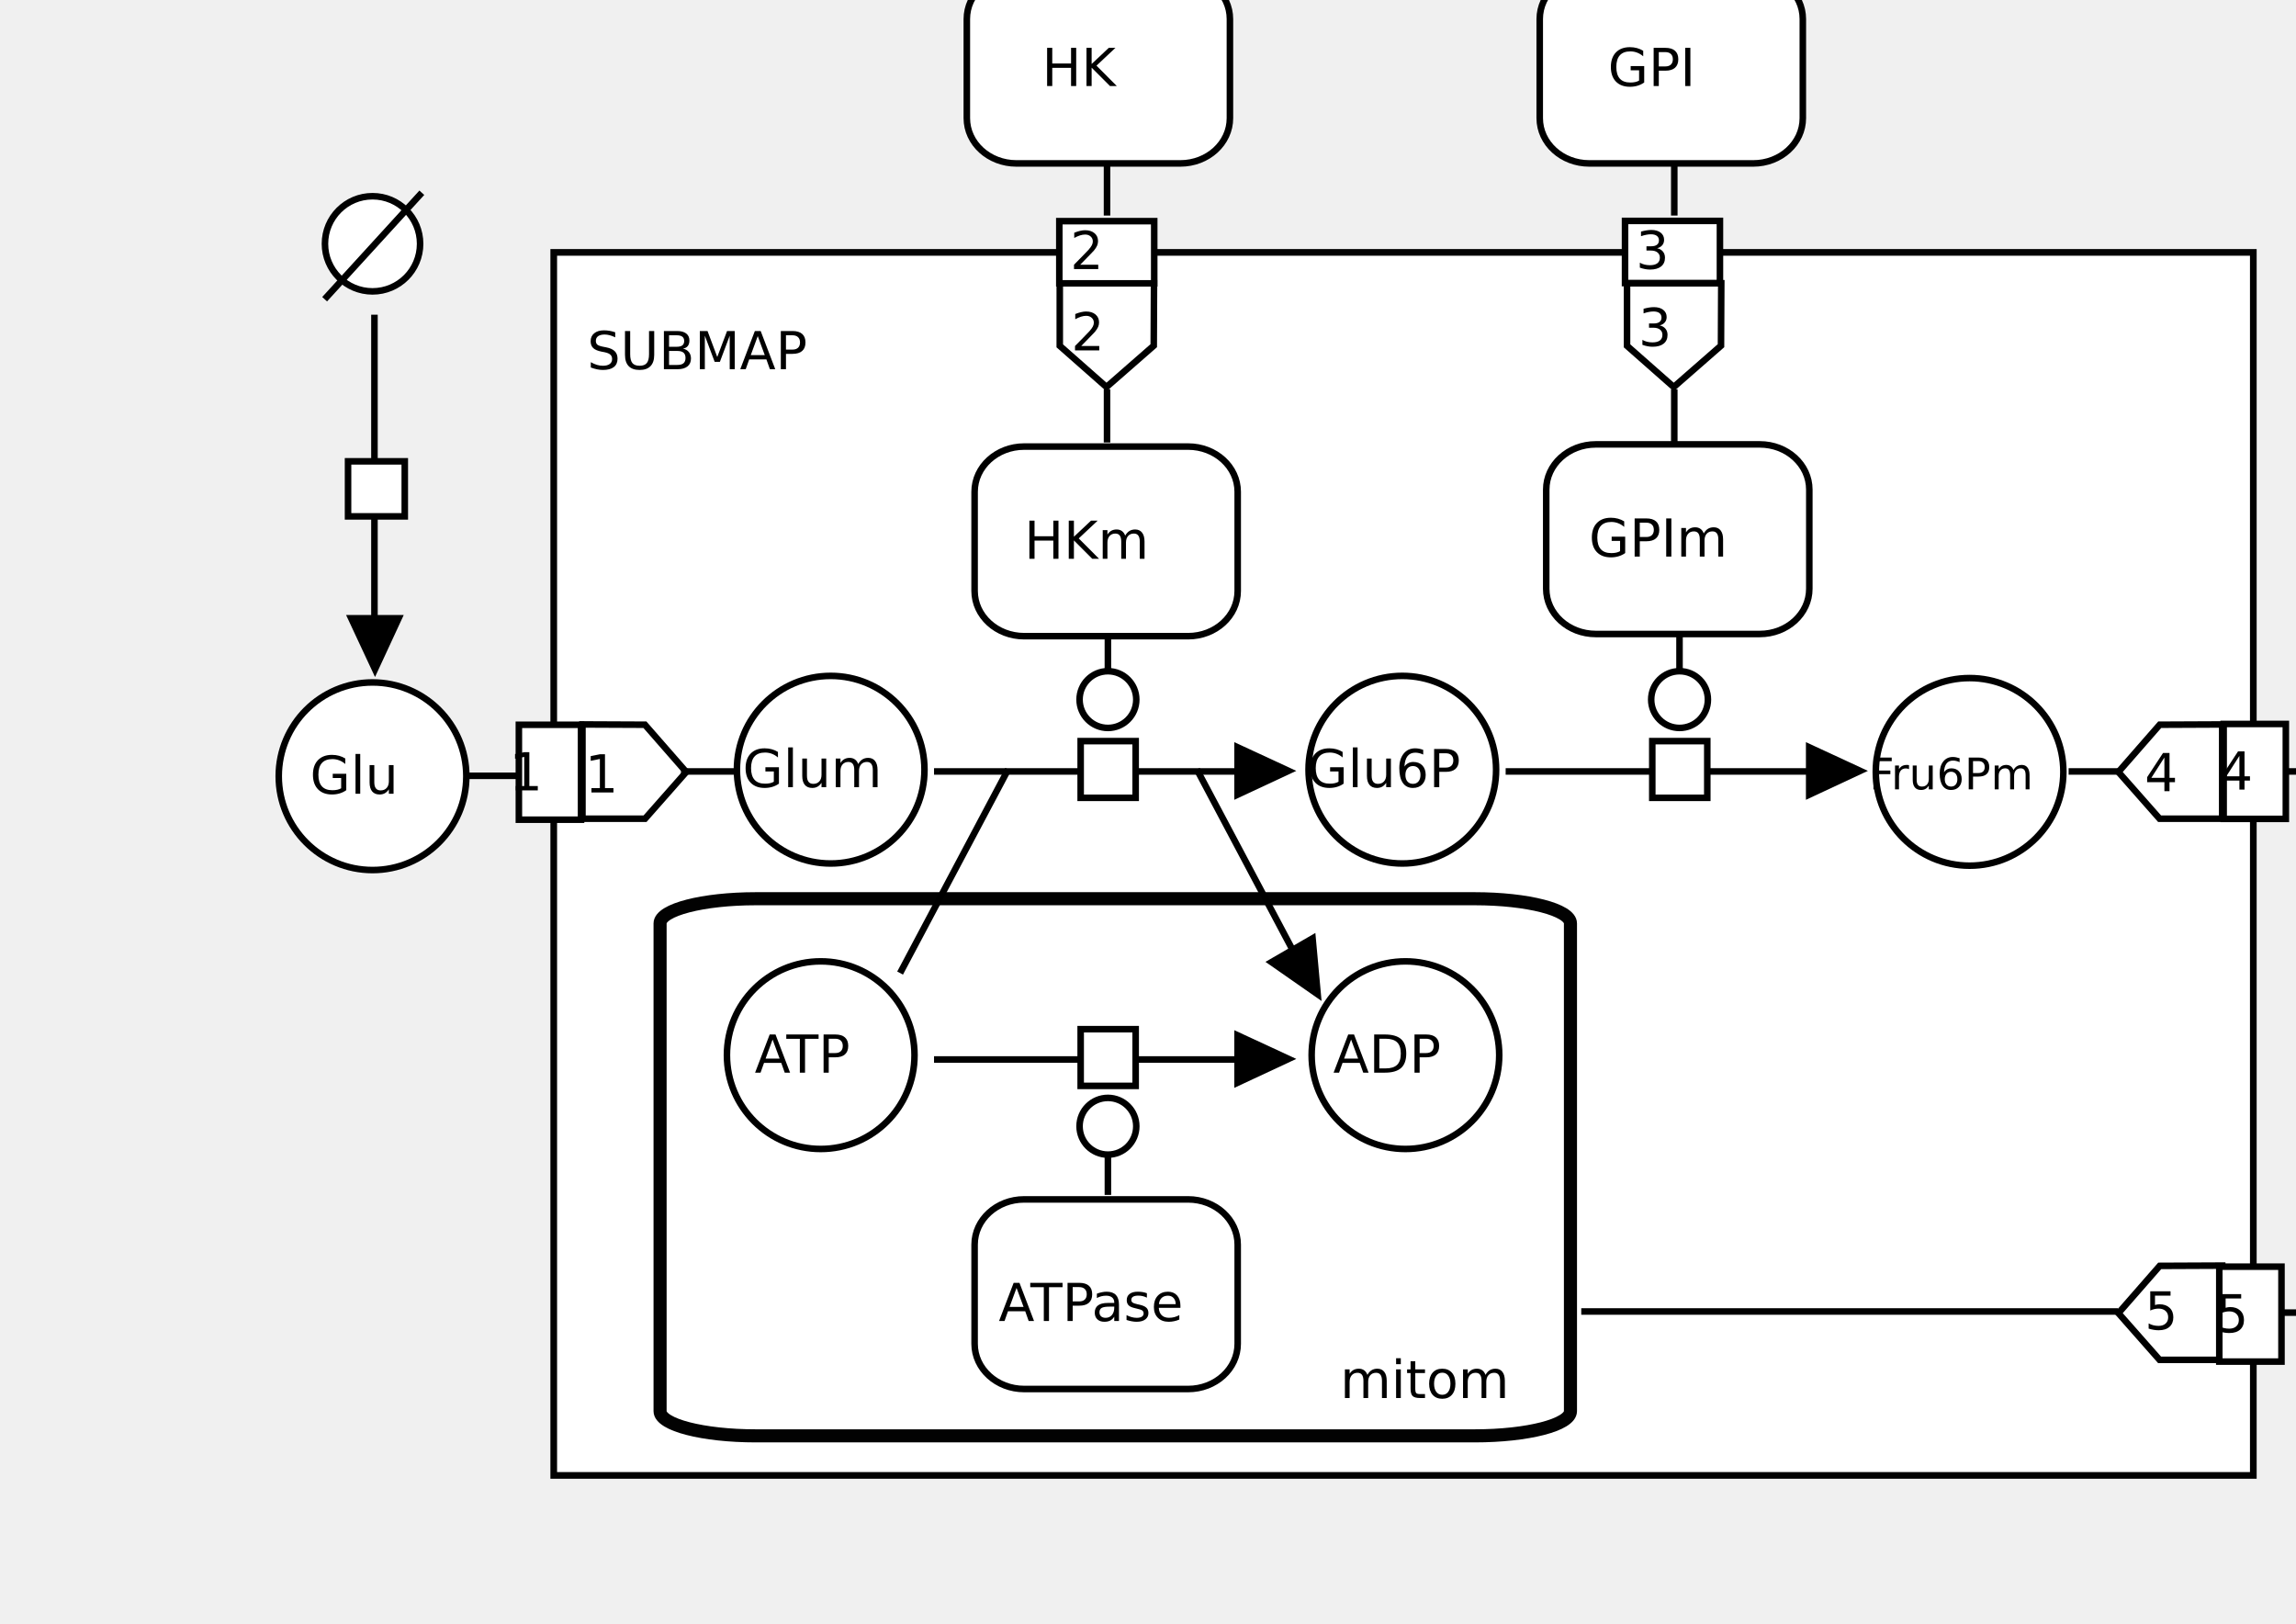
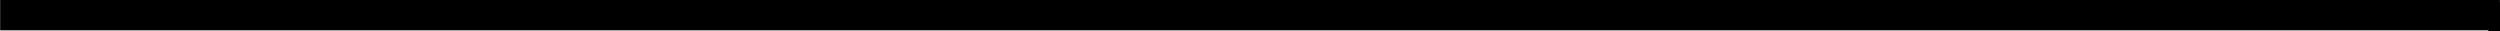
- <svg xmlns="http://www.w3.org/2000/svg" width="1052.362" height="744.094" id="svg2" version="1.0">
+ <svg xmlns="http://www.w3.org/2000/svg" width="246.031" height="3" id="svg2" version="1.0">
  <defs id="defs4">
-     <marker orient="auto" refY="0.0" refX="0.0" id="Arrow1Mend" style="overflow:visible;">
-       <path id="path2972" d="M 0.0,0.0 L 5.0,-5.0 L -12.5,0.0 L 5.0,5.0 L 0.0,0.0 z " style="fill-rule:evenodd;stroke:#000000;stroke-width:1.0pt;marker-start:none;" transform="scale(0.4) rotate(180) translate(10,0)" />
+     <marker orient="auto" refY="0" refX="0" id="Arrow1Mend" style="overflow:visible">
+       <path id="path2972" d="M 0,0 5,-5 -12.5,0 5,5 0,0 z" style="fill-rule:evenodd;stroke:#000000;stroke-width:1pt;marker-start:none" transform="matrix(-0.4,0,0,-0.4,-4,0)" />
    </marker>
-     <marker orient="auto" refY="0.0" refX="0.0" id="Arrow1Lend" style="overflow:visible;">
-       <path id="path2978" d="M 0.0,0.0 L 5.0,-5.0 L -12.5,0.0 L 5.0,5.0 L 0.0,0.0 z " style="fill-rule:evenodd;stroke:#000000;stroke-width:1.0pt;marker-start:none;" transform="scale(0.8) rotate(180) translate(12.5,0)" />
+     <marker orient="auto" refY="0" refX="0" id="Arrow1Lend" style="overflow:visible">
+       <path id="path2978" d="M 0,0 5,-5 -12.5,0 5,5 0,0 z" style="fill-rule:evenodd;stroke:#000000;stroke-width:1pt;marker-start:none" transform="matrix(-0.8,0,0,-0.8,-10,0)" />
    </marker>
  </defs>
-   <g id="layer2" style="opacity:1">
-     <rect style="opacity:0.99;fill:white;fill-opacity:1;fill-rule:nonzero;stroke:black;stroke-width:6;stroke-linecap:round;stroke-miterlimit:4;stroke-dasharray:none;stroke-dashoffset:0;stroke-opacity:1" id="rect3520" width="206.274" height="158.645" x="1068.567" y="521.559" ry="15.556" rx="46.669" />
-     <path transform="matrix(0.733728,0,0,0.733728,-53.08816,159.5997)" d="M 363.655 267.302 A 58.589 58.589 0 1 1  246.477,267.302 A 58.589 58.589 0 1 1  363.655 267.302 z" id="path10213" style="fill:white;fill-opacity:1;fill-rule:nonzero;stroke:black;stroke-width:4.089;stroke-linecap:round;stroke-miterlimit:4;stroke-dasharray:none;stroke-dashoffset:0;stroke-opacity:1" />
-     <text xml:space="preserve" style="font-size:12px;font-style:normal;font-weight:normal;fill:black;fill-opacity:1;stroke:none;stroke-width:1px;stroke-linecap:butt;stroke-linejoin:miter;stroke-opacity:1;font-family:Bitstream Vera Sans" x="171.863" y="363.746" id="text13282">
+   <g id="layer2" transform="translate(-724.75,-599.5312)">
+     <rect style="fill:#ffffff;fill-opacity:1;fill-rule:nonzero;stroke:#000000;stroke-width:6;stroke-linecap:round;stroke-miterlimit:4;stroke-opacity:1;stroke-dasharray:none;stroke-dashoffset:0" id="rect3520" width="206.274" height="158.645" x="1068.567" y="521.559" ry="15.556" rx="46.669" />
+     <path transform="matrix(0.733728,0,0,0.733728,-53.08816,159.5997)" d="m 363.655,267.302 c 0,32.358 -26.231,58.589 -58.589,58.589 -32.358,0 -58.589,-26.231 -58.589,-58.589 0,-32.358 26.231,-58.589 58.589,-58.589 32.358,0 58.589,26.231 58.589,58.589 z" id="path10213" style="fill:#ffffff;fill-opacity:1;fill-rule:nonzero;stroke:#000000;stroke-width:4.089;stroke-linecap:round;stroke-miterlimit:4;stroke-opacity:1;stroke-dasharray:none;stroke-dashoffset:0" />
+     <text xml:space="preserve" style="font-size:12px;font-style:normal;font-weight:normal;fill:#000000;fill-opacity:1;stroke:none;font-family:Bitstream Vera Sans" x="171.863" y="363.746" id="text13282">
      <tspan x="171.863" y="363.746" style="font-size:24px;font-weight:normal;text-align:center;text-anchor:middle" id="tspan13284">Glu</tspan>
    </text>
-     <path style="fill:white;fill-opacity:1;fill-rule:nonzero;stroke:black;stroke-width:4.089;stroke-linecap:round;stroke-miterlimit:4;stroke-dasharray:none;stroke-dashoffset:0;stroke-opacity:1" id="path3512" d="M 363.655 267.302 A 58.589 58.589 0 1 1  246.477,267.302 A 58.589 58.589 0 1 1  363.655 267.302 z" transform="matrix(0.733728,0,0,0.733728,892.5972,157.1144)" />
-     <text id="text3514" y="361.261" x="1117.548" style="font-size:12px;font-style:normal;font-weight:normal;fill:black;fill-opacity:1;stroke:none;stroke-width:1px;stroke-linecap:butt;stroke-linejoin:miter;stroke-opacity:1;font-family:Bitstream Vera Sans" xml:space="preserve">
+     <path style="fill:#ffffff;fill-opacity:1;fill-rule:nonzero;stroke:#000000;stroke-width:4.089;stroke-linecap:round;stroke-miterlimit:4;stroke-opacity:1;stroke-dasharray:none;stroke-dashoffset:0" id="path3512" d="m 363.655,267.302 c 0,32.358 -26.231,58.589 -58.589,58.589 -32.358,0 -58.589,-26.231 -58.589,-58.589 0,-32.358 26.231,-58.589 58.589,-58.589 32.358,0 58.589,26.231 58.589,58.589 z" transform="matrix(0.733728,0,0,0.733728,892.5972,157.1144)" />
+     <text id="text3514" y="361.261" x="1117.548" style="font-size:12px;font-style:normal;font-weight:normal;fill:#000000;fill-opacity:1;stroke:none;font-family:Bitstream Vera Sans" xml:space="preserve">
      <tspan id="tspan3516" style="font-size:24px;font-weight:normal;text-align:center;text-anchor:middle" y="361.261" x="1117.548">Fru6P</tspan>
    </text>
-     <rect style="opacity:0.99;fill:white;fill-opacity:1;fill-rule:nonzero;stroke:black;stroke-width:3.057;stroke-linecap:round;stroke-miterlimit:4;stroke-dasharray:none;stroke-dashoffset:0;stroke-opacity:1" id="rect3545" width="778.992" height="560.488" x="253.805" y="115.648" rx="0" ry="0" />
-     <path style="fill:none;fill-opacity:0.75;fill-rule:evenodd;stroke:#000000;stroke-width:3;stroke-linecap:butt;stroke-linejoin:miter;stroke-miterlimit:4;stroke-dasharray:none;stroke-opacity:1" d="M 1018.531,579.989 L 989.9,580.117 L 970.964,601.779 L 989.836,623.186 L 1018.531,623.186 L 1018.531,579.989 z " id="path3452" />
-     <rect ry="11.314" y="411.859" x="302.545" height="246.148" width="417.268" id="rect3522" style="opacity:0.99;fill:white;fill-opacity:1;fill-rule:nonzero;stroke:black;stroke-width:6;stroke-linecap:round;stroke-miterlimit:4;stroke-dasharray:none;stroke-dashoffset:0;stroke-opacity:1" rx="43.841" />
-     <path style="fill:#ffffff;fill-opacity:1;fill-rule:nonzero;stroke:#000000;stroke-width:4.089;stroke-linecap:round;stroke-miterlimit:4;stroke-dasharray:none;stroke-dashoffset:0;stroke-opacity:1" id="path3524" d="M 363.655 267.302 A 58.589 58.589 0 1 1  246.477,267.302 A 58.589 58.589 0 1 1  363.655 267.302 z" transform="matrix(0.7337277,0,0,0.7337277,152.3403,287.4231)" />
-     <text id="text3526" y="491.57" x="377.291" style="font-size:12px;font-style:normal;font-weight:normal;fill:#000000;fill-opacity:1;stroke:none;stroke-width:1px;stroke-linecap:butt;stroke-linejoin:miter;stroke-opacity:1;font-family:Bitstream Vera Sans" xml:space="preserve">
+     <rect style="fill:#ffffff;fill-opacity:1;fill-rule:nonzero;stroke:#000000;stroke-width:3.057;stroke-linecap:round;stroke-miterlimit:4;stroke-opacity:1;stroke-dasharray:none;stroke-dashoffset:0" id="rect3545" width="778.992" height="560.488" x="253.805" y="115.648" rx="0" ry="0" />
+     <path style="fill:none;stroke:#000000;stroke-width:3;stroke-linecap:butt;stroke-linejoin:miter;stroke-miterlimit:4;stroke-opacity:1;stroke-dasharray:none" d="m 1018.531,579.989 -28.631,0.127 -18.936,21.662 18.872,21.407 28.695,0 0,-43.197 z" id="path3452" />
+     <rect ry="11.314" y="411.859" x="302.545" height="246.148" width="417.268" id="rect3522" style="fill:#ffffff;fill-opacity:1;fill-rule:nonzero;stroke:#000000;stroke-width:6;stroke-linecap:round;stroke-miterlimit:4;stroke-opacity:1;stroke-dasharray:none;stroke-dashoffset:0" rx="43.841" />
+     <path style="fill:#ffffff;fill-opacity:1;fill-rule:nonzero;stroke:#000000;stroke-width:4.089;stroke-linecap:round;stroke-miterlimit:4;stroke-opacity:1;stroke-dasharray:none;stroke-dashoffset:0" id="path3524" d="m 363.655,267.302 c 0,32.358 -26.231,58.589 -58.589,58.589 -32.358,0 -58.589,-26.231 -58.589,-58.589 0,-32.358 26.231,-58.589 58.589,-58.589 32.358,0 58.589,26.231 58.589,58.589 z" transform="matrix(0.7337277,0,0,0.7337277,152.3403,287.4231)" />
+     <text id="text3526" y="491.57" x="377.291" style="font-size:12px;font-style:normal;font-weight:normal;fill:#000000;fill-opacity:1;stroke:none;font-family:Bitstream Vera Sans" xml:space="preserve">
      <tspan id="tspan3528" style="font-size:24px;font-weight:normal;text-align:center;text-anchor:middle" y="491.57" x="377.291">ATP</tspan>
    </text>
-     <path transform="matrix(0.7337277,0,0,0.7337277,420.3403,287.4231)" d="M 363.655 267.302 A 58.589 58.589 0 1 1  246.477,267.302 A 58.589 58.589 0 1 1  363.655 267.302 z" id="path3530" style="fill:#ffffff;fill-opacity:1;fill-rule:nonzero;stroke:#000000;stroke-width:4.089;stroke-linecap:round;stroke-miterlimit:4;stroke-dasharray:none;stroke-dashoffset:0;stroke-opacity:1" />
-     <text xml:space="preserve" style="font-size:12px;font-style:normal;font-weight:normal;fill:#000000;fill-opacity:1;stroke:none;stroke-width:1px;stroke-linecap:butt;stroke-linejoin:miter;stroke-opacity:1;font-family:Bitstream Vera Sans" x="645.291" y="491.57" id="text3532">
+     <path transform="matrix(0.7337277,0,0,0.7337277,420.3403,287.4231)" d="m 363.655,267.302 c 0,32.358 -26.231,58.589 -58.589,58.589 -32.358,0 -58.589,-26.231 -58.589,-58.589 0,-32.358 26.231,-58.589 58.589,-58.589 32.358,0 58.589,26.231 58.589,58.589 z" id="path3530" style="fill:#ffffff;fill-opacity:1;fill-rule:nonzero;stroke:#000000;stroke-width:4.089;stroke-linecap:round;stroke-miterlimit:4;stroke-opacity:1;stroke-dasharray:none;stroke-dashoffset:0" />
+     <text xml:space="preserve" style="font-size:12px;font-style:normal;font-weight:normal;fill:#000000;fill-opacity:1;stroke:none;font-family:Bitstream Vera Sans" x="645.291" y="491.57" id="text3532">
      <tspan x="645.291" y="491.57" style="font-size:24px;font-weight:normal;text-align:center;text-anchor:middle" id="tspan3534">ADP</tspan>
    </text>
-     <rect style="opacity:1;fill:white;fill-opacity:1;fill-rule:nonzero;stroke:black;stroke-width:3;stroke-miterlimit:4;stroke-dasharray:none;stroke-opacity:1" id="rect3191" width="120.587" height="86.897" x="446.706" y="549.646" ry="20.714" rx="22.714" />
-     <text xml:space="preserve" style="font-size:12px;font-style:normal;font-weight:normal;opacity:1;fill:black;fill-opacity:1;stroke:none;stroke-width:1px;stroke-linecap:butt;stroke-linejoin:miter;stroke-opacity:1;font-family:Bitstream Vera Sans" x="509.558" y="605.386" id="text3307">
+     <rect style="fill:#ffffff;fill-opacity:1;fill-rule:nonzero;stroke:#000000;stroke-width:3;stroke-miterlimit:4;stroke-opacity:1;stroke-dasharray:none" id="rect3191" width="120.587" height="86.897" x="446.706" y="549.646" ry="20.714" rx="22.714" />
+     <text xml:space="preserve" style="font-size:12px;font-style:normal;font-weight:normal;fill:#000000;fill-opacity:1;stroke:none;font-family:Bitstream Vera Sans" x="509.558" y="605.386" id="text3307">
      <tspan x="509.558" y="605.386" style="font-size:24px;font-weight:normal;text-align:center;text-anchor:middle" id="tspan3309">ATPase</tspan>
    </text>
-     <path style="fill:none;fill-opacity:0.75;fill-rule:evenodd;stroke:#000000;stroke-width:3;stroke-linecap:butt;stroke-linejoin:miter;stroke-miterlimit:4;stroke-dasharray:none;stroke-dashoffset:0;stroke-opacity:1" d="M 428.113,485.529 L 569.569,485.529" id="path3331" />
-     <path id="path3333" d="M 591.193,485.268 L 566.983,474.054 L 566.983,496.572 L 591.193,485.268 z " style="fill:#000000;fill-opacity:1;fill-rule:evenodd;stroke:#000000;stroke-width:2.492;stroke-linecap:butt;stroke-linejoin:miter;stroke-miterlimit:4;stroke-dasharray:none;stroke-opacity:1" />
-     <rect ry="12.606" rx="0" y="495.317" x="471.629" height="25.212" width="26" id="rect3335" style="fill:#ffffff;fill-opacity:1;fill-rule:nonzero;stroke:#000000;stroke-width:3;stroke-linecap:round;stroke-miterlimit:4;stroke-dasharray:none;stroke-dashoffset:0;stroke-opacity:1" transform="matrix(0,1,1,0,0,0)" />
+     <path style="fill:none;stroke:#000000;stroke-width:3;stroke-linecap:butt;stroke-linejoin:miter;stroke-miterlimit:4;stroke-opacity:1;stroke-dasharray:none;stroke-dashoffset:0" d="m 428.113,485.529 141.456,0" id="path3331" />
+     <path id="path3333" d="m 591.193,485.268 -24.209,-11.215 0,22.518 24.209,-11.304 z" style="fill:#000000;fill-opacity:1;fill-rule:evenodd;stroke:#000000;stroke-width:2.492;stroke-linecap:butt;stroke-linejoin:miter;stroke-miterlimit:4;stroke-opacity:1;stroke-dasharray:none" />
+     <rect ry="12.606" rx="0" y="495.317" x="471.629" height="25.212" width="26" id="rect3335" style="fill:#ffffff;fill-opacity:1;fill-rule:nonzero;stroke:#000000;stroke-width:3;stroke-linecap:round;stroke-miterlimit:4;stroke-opacity:1;stroke-dasharray:none;stroke-dashoffset:0" transform="matrix(0,1,1,0,0,0)" />
    <g id="g3277" transform="translate(0.5,0)">
-       <path style="fill:none;fill-opacity:0.75;fill-rule:evenodd;stroke:#000000;stroke-width:3;stroke-linecap:butt;stroke-linejoin:miter;stroke-miterlimit:4;stroke-dasharray:none;stroke-dashoffset:0;stroke-opacity:1" d="M 507.3,521.706 L 507.3,547.593" id="path3343" />
-       <path transform="translate(89.31417,66.03657)" d="M 431 450.095 A 13 13 0 1 1  405,450.095 A 13 13 0 1 1  431 450.095 z" id="path3305" style="opacity:1;fill:#ffffff;fill-opacity:1;fill-rule:nonzero;stroke:#000000;stroke-width:3;stroke-linecap:round;stroke-miterlimit:4;stroke-dasharray:none;stroke-dashoffset:0;stroke-opacity:1" />
+       <path style="fill:none;stroke:#000000;stroke-width:3;stroke-linecap:butt;stroke-linejoin:miter;stroke-miterlimit:4;stroke-opacity:1;stroke-dasharray:none;stroke-dashoffset:0" d="m 507.3,521.706 0,25.887" id="path3343" />
+       <path transform="translate(89.31417,66.03657)" d="m 431,450.095 c 0,7.18 -5.82,13 -13,13 -7.18,0 -13,-5.82 -13,-13 0,-7.18 5.82,-13 13,-13 7.18,0 13,5.82 13,13 z" id="path3305" style="fill:#ffffff;fill-opacity:1;fill-rule:nonzero;stroke:#000000;stroke-width:3;stroke-linecap:round;stroke-miterlimit:4;stroke-opacity:1;stroke-dasharray:none;stroke-dashoffset:0" />
    </g>
-     <path id="path3555" d="M 266.964,331.989 L 295.595,332.117 L 314.531,353.779 L 295.659,375.186 L 266.964,375.186 L 266.964,331.989 z " style="fill:#ffffff;fill-opacity:0.75;fill-rule:evenodd;stroke:#000000;stroke-width:3;stroke-linecap:butt;stroke-linejoin:miter;stroke-miterlimit:4;stroke-dasharray:none;stroke-opacity:1" />
-     <path style="fill:#ffffff;fill-opacity:1;fill-rule:nonzero;stroke:#000000;stroke-width:4.089;stroke-linecap:round;stroke-miterlimit:4;stroke-dasharray:none;stroke-dashoffset:0;stroke-opacity:1" id="path2258" d="M 363.655 267.302 A 58.589 58.589 0 1 1  246.477,267.302 A 58.589 58.589 0 1 1  363.655 267.302 z" transform="matrix(0.7337277,0,0,0.7337277,156.9118,156.5997)" />
-     <text id="text2260" y="360.746" x="381.863" style="font-size:12px;font-style:normal;font-weight:normal;fill:#000000;fill-opacity:1;stroke:none;stroke-width:1px;stroke-linecap:butt;stroke-linejoin:miter;stroke-opacity:1;font-family:Bitstream Vera Sans" xml:space="preserve">
+     <path id="path3555" d="m 266.964,331.989 28.631,0.127 18.936,21.662 -18.872,21.407 -28.695,0 0,-43.197 z" style="fill:#ffffff;fill-opacity:0.75;fill-rule:evenodd;stroke:#000000;stroke-width:3;stroke-linecap:butt;stroke-linejoin:miter;stroke-miterlimit:4;stroke-opacity:1;stroke-dasharray:none" />
+     <path style="fill:#ffffff;fill-opacity:1;fill-rule:nonzero;stroke:#000000;stroke-width:4.089;stroke-linecap:round;stroke-miterlimit:4;stroke-opacity:1;stroke-dasharray:none;stroke-dashoffset:0" id="path2258" d="m 363.655,267.302 c 0,32.358 -26.231,58.589 -58.589,58.589 -32.358,0 -58.589,-26.231 -58.589,-58.589 0,-32.358 26.231,-58.589 58.589,-58.589 32.358,0 58.589,26.231 58.589,58.589 z" transform="matrix(0.7337277,0,0,0.7337277,156.9118,156.5997)" />
+     <text id="text2260" y="360.746" x="381.863" style="font-size:12px;font-style:normal;font-weight:normal;fill:#000000;fill-opacity:1;stroke:none;font-family:Bitstream Vera Sans" xml:space="preserve">
      <tspan id="tspan2262" style="font-size:24px;font-weight:normal;text-align:center;text-anchor:middle" y="360.746" x="381.863">Glum</tspan>
    </text>
-     <path transform="matrix(0.7337277,0,0,0.7337277,418.9119,156.5997)" d="M 363.655 267.302 A 58.589 58.589 0 1 1  246.477,267.302 A 58.589 58.589 0 1 1  363.655 267.302 z" id="path2264" style="fill:#ffffff;fill-opacity:1;fill-rule:nonzero;stroke:#000000;stroke-width:4.089;stroke-linecap:round;stroke-miterlimit:4;stroke-dasharray:none;stroke-dashoffset:0;stroke-opacity:1" />
-     <text xml:space="preserve" style="font-size:12px;font-style:normal;font-weight:normal;fill:#000000;fill-opacity:1;stroke:none;stroke-width:1px;stroke-linecap:butt;stroke-linejoin:miter;stroke-opacity:1;font-family:Bitstream Vera Sans" x="643.863" y="360.746" id="text2266">
+     <path transform="matrix(0.7337277,0,0,0.7337277,418.9119,156.5997)" d="m 363.655,267.302 c 0,32.358 -26.231,58.589 -58.589,58.589 -32.358,0 -58.589,-26.231 -58.589,-58.589 0,-32.358 26.231,-58.589 58.589,-58.589 32.358,0 58.589,26.231 58.589,58.589 z" id="path2264" style="fill:#ffffff;fill-opacity:1;fill-rule:nonzero;stroke:#000000;stroke-width:4.089;stroke-linecap:round;stroke-miterlimit:4;stroke-opacity:1;stroke-dasharray:none;stroke-dashoffset:0" />
+     <text xml:space="preserve" style="font-size:12px;font-style:normal;font-weight:normal;fill:#000000;fill-opacity:1;stroke:none;font-family:Bitstream Vera Sans" x="643.863" y="360.746" id="text2266">
      <tspan x="643.863" y="360.746" style="font-size:24px;font-weight:normal;text-align:center;text-anchor:middle" id="tspan2268">Glu6P</tspan>
    </text>
-     <path style="fill:#ffffff;fill-opacity:1;fill-rule:nonzero;stroke:#000000;stroke-width:4.089;stroke-linecap:round;stroke-miterlimit:4;stroke-dasharray:none;stroke-dashoffset:0;stroke-opacity:1" id="path2270" d="M 363.655 267.302 A 58.589 58.589 0 1 1  246.477,267.302 A 58.589 58.589 0 1 1  363.655 267.302 z" transform="matrix(0.7337277,0,0,0.7337277,678.9118,157.5997)" />
-     <text id="text2272" y="361.746" x="903.863" style="font-size:12px;font-style:normal;font-weight:normal;fill:#000000;fill-opacity:1;stroke:none;stroke-width:1px;stroke-linecap:butt;stroke-linejoin:miter;stroke-opacity:1;font-family:Bitstream Vera Sans" xml:space="preserve">
+     <path style="fill:#ffffff;fill-opacity:1;fill-rule:nonzero;stroke:#000000;stroke-width:4.089;stroke-linecap:round;stroke-miterlimit:4;stroke-opacity:1;stroke-dasharray:none;stroke-dashoffset:0" id="path2270" d="m 363.655,267.302 c 0,32.358 -26.231,58.589 -58.589,58.589 -32.358,0 -58.589,-26.231 -58.589,-58.589 0,-32.358 26.231,-58.589 58.589,-58.589 32.358,0 58.589,26.231 58.589,58.589 z" transform="matrix(0.7337277,0,0,0.7337277,678.9118,157.5997)" />
+     <text id="text2272" y="361.746" x="903.863" style="font-size:12px;font-style:normal;font-weight:normal;fill:#000000;fill-opacity:1;stroke:none;font-family:Bitstream Vera Sans" xml:space="preserve">
      <tspan id="tspan2274" style="font-size:20px;font-weight:normal;text-align:center;text-anchor:middle" y="361.746" x="903.863">Fru6Pm</tspan>
    </text>
-     <path style="fill:white;fill-opacity:1;fill-rule:nonzero;stroke:black;stroke-width:8.06;stroke-linecap:round;stroke-miterlimit:4;stroke-dasharray:none;stroke-dashoffset:0;stroke-opacity:1" id="path2276" d="M 363.655 267.302 A 58.589 58.589 0 1 1  246.477,267.302 A 58.589 58.589 0 1 1  363.655 267.302 z" transform="matrix(0.372205,0,0,0.372205,57.2003,12.23577)" />
-     <path style="fill:none;fill-opacity:0.75;fill-rule:evenodd;stroke:black;stroke-width:3;stroke-linecap:butt;stroke-linejoin:miter;stroke-miterlimit:4;stroke-dasharray:none;stroke-opacity:1" d="M 193.342,88.326 C 148.794,137.116 148.794,137.116 148.794,137.116" id="path3249" />
-     <text xml:space="preserve" style="font-size:12px;font-style:normal;font-weight:normal;opacity:1;fill:black;fill-opacity:1;stroke:none;stroke-width:1px;stroke-linecap:butt;stroke-linejoin:miter;stroke-opacity:1;font-family:Bitstream Vera Sans" x="662.545" y="640.673" id="text3251">
+     <path style="fill:#ffffff;fill-opacity:1;fill-rule:nonzero;stroke:#000000;stroke-width:8.06;stroke-linecap:round;stroke-miterlimit:4;stroke-opacity:1;stroke-dasharray:none;stroke-dashoffset:0" id="path2276" d="m 363.655,267.302 c 0,32.358 -26.231,58.589 -58.589,58.589 -32.358,0 -58.589,-26.231 -58.589,-58.589 0,-32.358 26.231,-58.589 58.589,-58.589 32.358,0 58.589,26.231 58.589,58.589 z" transform="matrix(0.372205,0,0,0.372205,57.2003,12.23577)" />
+     <path style="fill:none;stroke:#000000;stroke-width:3;stroke-linecap:butt;stroke-linejoin:miter;stroke-miterlimit:4;stroke-opacity:1;stroke-dasharray:none" d="m 193.342,88.326 c -44.548,48.79 -44.548,48.79 -44.548,48.79" id="path3249" />
+     <text xml:space="preserve" style="font-size:12px;font-style:normal;font-weight:normal;fill:#000000;fill-opacity:1;stroke:none;font-family:Bitstream Vera Sans" x="662.545" y="640.673" id="text3251">
      <tspan x="662.545" y="640.673" style="font-size:24px;font-weight:normal;text-align:center;text-anchor:middle" id="tspan3253">mitom</tspan>
    </text>
-     <text id="text3255" y="665.418" x="1110.264" style="font-size:12px;font-style:normal;font-weight:normal;opacity:1;fill:black;fill-opacity:1;stroke:none;stroke-width:1px;stroke-linecap:butt;stroke-linejoin:miter;stroke-opacity:1;font-family:Bitstream Vera Sans" xml:space="preserve">
+     <text id="text3255" y="665.418" x="1110.264" style="font-size:12px;font-style:normal;font-weight:normal;fill:#000000;fill-opacity:1;stroke:none;font-family:Bitstream Vera Sans" xml:space="preserve">
      <tspan id="tspan3257" style="font-size:24px;font-weight:normal;text-align:center;text-anchor:middle" y="665.418" x="1110.264">mito</tspan>
    </text>
    <g id="g3297">
-       <path style="fill:none;fill-opacity:0.75;fill-rule:evenodd;stroke:#000000;stroke-width:3;stroke-linecap:butt;stroke-linejoin:miter;stroke-miterlimit:4;stroke-dasharray:none;stroke-dashoffset:0;stroke-opacity:1" d="M 428.113,353.529 L 569.569,353.529" id="path3259" />
-       <path id="path3261" d="M 591.193,353.268 L 566.983,342.054 L 566.983,364.572 L 591.193,353.268 z " style="fill:#000000;fill-opacity:1;fill-rule:evenodd;stroke:#000000;stroke-width:2.492;stroke-linecap:butt;stroke-linejoin:miter;stroke-miterlimit:4;stroke-dasharray:none;stroke-opacity:1" />
-       <rect ry="12.606" rx="0" y="495.317" x="339.629" height="25.212" width="26" id="rect3263" style="fill:#ffffff;fill-opacity:1;fill-rule:nonzero;stroke:#000000;stroke-width:3;stroke-linecap:round;stroke-miterlimit:4;stroke-dasharray:none;stroke-dashoffset:0;stroke-opacity:1" transform="matrix(0,1,1,0,0,0)" />
+       <path style="fill:none;stroke:#000000;stroke-width:3;stroke-linecap:butt;stroke-linejoin:miter;stroke-miterlimit:4;stroke-opacity:1;stroke-dasharray:none;stroke-dashoffset:0" d="m 428.113,353.529 141.456,0" id="path3259" />
+       <path id="path3261" d="m 591.193,353.268 -24.209,-11.215 0,22.518 24.209,-11.304 z" style="fill:#000000;fill-opacity:1;fill-rule:evenodd;stroke:#000000;stroke-width:2.492;stroke-linecap:butt;stroke-linejoin:miter;stroke-miterlimit:4;stroke-opacity:1;stroke-dasharray:none" />
+       <rect ry="12.606" rx="0" y="495.317" x="339.629" height="25.212" width="26" id="rect3263" style="fill:#ffffff;fill-opacity:1;fill-rule:nonzero;stroke:#000000;stroke-width:3;stroke-linecap:round;stroke-miterlimit:4;stroke-opacity:1;stroke-dasharray:none;stroke-dashoffset:0" transform="matrix(0,1,1,0,0,0)" />
    </g>
-     <path style="fill:none;fill-opacity:0.75;fill-rule:evenodd;stroke:#000000;stroke-width:3;stroke-linecap:butt;stroke-linejoin:miter;stroke-miterlimit:4;stroke-dasharray:none;stroke-dashoffset:0;stroke-opacity:1" d="M 690.113,353.529 L 831.569,353.529" id="path3265" />
-     <path id="path3267" d="M 853.193,353.268 L 828.983,342.054 L 828.983,364.572 L 853.193,353.268 z " style="fill:#000000;fill-opacity:1;fill-rule:evenodd;stroke:#000000;stroke-width:2.492;stroke-linecap:butt;stroke-linejoin:miter;stroke-miterlimit:4;stroke-dasharray:none;stroke-opacity:1" />
-     <rect ry="12.606" rx="0" y="757.317" x="339.629" height="25.212" width="26" id="rect3269" style="fill:#ffffff;fill-opacity:1;fill-rule:nonzero;stroke:#000000;stroke-width:3;stroke-linecap:round;stroke-miterlimit:4;stroke-dasharray:none;stroke-dashoffset:0;stroke-opacity:1" transform="matrix(0,1,1,0,0,0)" />
+     <path style="fill:none;stroke:#000000;stroke-width:3;stroke-linecap:butt;stroke-linejoin:miter;stroke-miterlimit:4;stroke-opacity:1;stroke-dasharray:none;stroke-dashoffset:0" d="m 690.113,353.529 141.456,0" id="path3265" />
+     <path id="path3267" d="m 853.193,353.268 -24.209,-11.215 0,22.518 24.209,-11.304 z" style="fill:#000000;fill-opacity:1;fill-rule:evenodd;stroke:#000000;stroke-width:2.492;stroke-linecap:butt;stroke-linejoin:miter;stroke-miterlimit:4;stroke-opacity:1;stroke-dasharray:none" />
+     <rect ry="12.606" rx="0" y="757.317" x="339.629" height="25.212" width="26" id="rect3269" style="fill:#ffffff;fill-opacity:1;fill-rule:nonzero;stroke:#000000;stroke-width:3;stroke-linecap:round;stroke-miterlimit:4;stroke-opacity:1;stroke-dasharray:none;stroke-dashoffset:0" transform="matrix(0,1,1,0,0,0)" />
    <g transform="matrix(1,0,0,-1,0.5,836.7237)" id="g3281">
-       <path id="path3283" d="M 507.3,521.706 L 507.3,547.593" style="fill:none;fill-opacity:0.75;fill-rule:evenodd;stroke:#000000;stroke-width:3;stroke-linecap:butt;stroke-linejoin:miter;stroke-miterlimit:4;stroke-dasharray:none;stroke-dashoffset:0;stroke-opacity:1" />
-       <path style="opacity:1;fill:#ffffff;fill-opacity:1;fill-rule:nonzero;stroke:#000000;stroke-width:3;stroke-linecap:round;stroke-miterlimit:4;stroke-dasharray:none;stroke-dashoffset:0;stroke-opacity:1" id="path3285" d="M 431 450.095 A 13 13 0 1 1  405,450.095 A 13 13 0 1 1  431 450.095 z" transform="translate(89.31417,66.03657)" />
+       <path id="path3283" d="m 507.3,521.706 0,25.887" style="fill:none;stroke:#000000;stroke-width:3;stroke-linecap:butt;stroke-linejoin:miter;stroke-miterlimit:4;stroke-opacity:1;stroke-dasharray:none;stroke-dashoffset:0" />
+       <path style="fill:#ffffff;fill-opacity:1;fill-rule:nonzero;stroke:#000000;stroke-width:3;stroke-linecap:round;stroke-miterlimit:4;stroke-opacity:1;stroke-dasharray:none;stroke-dashoffset:0" id="path3285" d="m 431,450.095 c 0,7.18 -5.82,13 -13,13 -7.18,0 -13,-5.82 -13,-13 0,-7.18 5.82,-13 13,-13 7.18,0 13,5.82 13,13 z" transform="translate(89.31417,66.03657)" />
    </g>
    <g id="g3287" transform="matrix(1,0,0,-1,262.5,836.7237)">
-       <path style="fill:none;fill-opacity:0.75;fill-rule:evenodd;stroke:#000000;stroke-width:3;stroke-linecap:butt;stroke-linejoin:miter;stroke-miterlimit:4;stroke-dasharray:none;stroke-dashoffset:0;stroke-opacity:1" d="M 507.3,521.706 L 507.3,547.593" id="path3289" />
-       <path transform="translate(89.31417,66.03657)" d="M 431 450.095 A 13 13 0 1 1  405,450.095 A 13 13 0 1 1  431 450.095 z" id="path3291" style="opacity:1;fill:#ffffff;fill-opacity:1;fill-rule:nonzero;stroke:#000000;stroke-width:3;stroke-linecap:round;stroke-miterlimit:4;stroke-dasharray:none;stroke-dashoffset:0;stroke-opacity:1" />
+       <path style="fill:none;stroke:#000000;stroke-width:3;stroke-linecap:butt;stroke-linejoin:miter;stroke-miterlimit:4;stroke-opacity:1;stroke-dasharray:none;stroke-dashoffset:0" d="m 507.3,521.706 0,25.887" id="path3289" />
+       <path transform="translate(89.31417,66.03657)" d="m 431,450.095 c 0,7.18 -5.82,13 -13,13 -7.18,0 -13,-5.82 -13,-13 0,-7.18 5.82,-13 13,-13 7.18,0 13,5.82 13,13 z" id="path3291" style="fill:#ffffff;fill-opacity:1;fill-rule:nonzero;stroke:#000000;stroke-width:3;stroke-linecap:round;stroke-miterlimit:4;stroke-opacity:1;stroke-dasharray:none;stroke-dashoffset:0" />
    </g>
-     <path style="fill:none;fill-opacity:0.75;fill-rule:evenodd;stroke:#000000;stroke-width:3;stroke-linecap:butt;stroke-linejoin:miter;stroke-miterlimit:4;stroke-dasharray:none;stroke-dashoffset:0;stroke-opacity:1" d="M 312.151,353.529 L 336.531,353.529" id="path3293" />
-     <path id="path3295" d="M 214.151,355.529 L 238.531,355.529" style="fill:none;fill-opacity:0.75;fill-rule:evenodd;stroke:black;stroke-width:3;stroke-linecap:butt;stroke-linejoin:miter;stroke-miterlimit:4;stroke-dasharray:none;stroke-dashoffset:0;stroke-opacity:1" />
+     <path style="fill:none;stroke:#000000;stroke-width:3;stroke-linecap:butt;stroke-linejoin:miter;stroke-miterlimit:4;stroke-opacity:1;stroke-dasharray:none;stroke-dashoffset:0" d="m 312.151,353.529 24.38,0" id="path3293" />
+     <path id="path3295" d="m 214.151,355.529 24.38,0" style="fill:none;stroke:#000000;stroke-width:3;stroke-linecap:butt;stroke-linejoin:miter;stroke-miterlimit:4;stroke-opacity:1;stroke-dasharray:none;stroke-dashoffset:0" />
    <g id="g3302" transform="matrix(0,1,-1,0,525.1547,-283.8974)">
-       <path id="path3304" d="M 428.113,353.529 L 569.569,353.529" style="fill:none;fill-opacity:0.75;fill-rule:evenodd;stroke:black;stroke-width:3;stroke-linecap:butt;stroke-linejoin:miter;stroke-miterlimit:4;stroke-dasharray:none;stroke-dashoffset:0;stroke-opacity:1" />
-       <path style="fill:black;fill-opacity:1;fill-rule:evenodd;stroke:black;stroke-width:2.492;stroke-linecap:butt;stroke-linejoin:miter;stroke-miterlimit:4;stroke-dasharray:none;stroke-opacity:1" d="M 591.193,353.268 L 566.983,342.054 L 566.983,364.572 L 591.193,353.268 z " id="path3306" />
-       <rect transform="matrix(0,1,1,0,0,0)" style="fill:white;fill-opacity:1;fill-rule:nonzero;stroke:black;stroke-width:3;stroke-linecap:round;stroke-miterlimit:4;stroke-dasharray:none;stroke-dashoffset:0;stroke-opacity:1" id="rect3308" width="26" height="25.212" x="339.629" y="495.317" rx="0" ry="12.606" />
+       <path id="path3304" d="m 428.113,353.529 141.456,0" style="fill:none;stroke:#000000;stroke-width:3;stroke-linecap:butt;stroke-linejoin:miter;stroke-miterlimit:4;stroke-opacity:1;stroke-dasharray:none;stroke-dashoffset:0" />
+       <path style="fill:#000000;fill-opacity:1;fill-rule:evenodd;stroke:#000000;stroke-width:2.492;stroke-linecap:butt;stroke-linejoin:miter;stroke-miterlimit:4;stroke-opacity:1;stroke-dasharray:none" d="m 591.193,353.268 -24.209,-11.215 0,22.518 24.209,-11.304 z" id="path3306" />
+       <rect transform="matrix(0,1,1,0,0,0)" style="fill:#ffffff;fill-opacity:1;fill-rule:nonzero;stroke:#000000;stroke-width:3;stroke-linecap:round;stroke-miterlimit:4;stroke-opacity:1;stroke-dasharray:none;stroke-dashoffset:0" id="rect3308" width="26" height="25.212" x="339.629" y="495.317" rx="0" ry="12.606" />
    </g>
-     <path id="path3549" d="M 1018.531,331.989 L 989.9,332.117 L 970.964,353.779 L 989.836,375.186 L 1018.531,375.186 L 1018.531,331.989 z " style="fill:none;fill-opacity:0.75;fill-rule:evenodd;stroke:black;stroke-width:3;stroke-linecap:butt;stroke-linejoin:miter;stroke-miterlimit:4;stroke-dasharray:none;stroke-opacity:1" />
-     <path id="path3310" d="M 948.151,353.529 L 972.531,353.529" style="fill:none;fill-opacity:0.75;fill-rule:evenodd;stroke:black;stroke-width:3;stroke-linecap:butt;stroke-linejoin:miter;stroke-miterlimit:4;stroke-dasharray:none;stroke-dashoffset:0;stroke-opacity:1" />
-     <path style="fill:none;fill-opacity:0.75;fill-rule:evenodd;stroke:black;stroke-width:3;stroke-linecap:butt;stroke-linejoin:miter;stroke-miterlimit:4;stroke-dasharray:none;stroke-dashoffset:0;stroke-opacity:1" d="M 1048.151,353.529 L 1072.531,353.529" id="path3312" />
-     <path id="path3314" d="M 1046.151,601.529 L 1070.531,601.529" style="fill:none;fill-opacity:0.75;fill-rule:evenodd;stroke:black;stroke-width:3;stroke-linecap:butt;stroke-linejoin:miter;stroke-miterlimit:4;stroke-dasharray:none;stroke-dashoffset:0;stroke-opacity:1" />
-     <path style="fill:none;fill-opacity:0.75;fill-rule:evenodd;stroke:#000000;stroke-width:3;stroke-linecap:butt;stroke-linejoin:miter;stroke-miterlimit:4;stroke-dasharray:none;stroke-dashoffset:0;stroke-opacity:1" d="M 724.765,601.016 L 970.773,601.016" id="path3316" />
-     <path id="path3328" d="M 788.94,129.796 L 788.812,158.427 L 767.15,177.364 L 745.743,158.492 L 745.743,129.796 L 788.94,129.796 z " style="fill:white;fill-opacity:0.75;fill-rule:evenodd;stroke:black;stroke-width:3;stroke-linecap:butt;stroke-linejoin:miter;stroke-miterlimit:4;stroke-dasharray:none;stroke-opacity:1" />
-     <path style="fill:none;fill-opacity:0.75;fill-rule:evenodd;stroke:black;stroke-width:3;stroke-linecap:butt;stroke-linejoin:miter;stroke-miterlimit:4;stroke-dasharray:none;stroke-dashoffset:0;stroke-opacity:1" d="M 767.4,74.398 L 767.4,98.778" id="path3330" />
-     <path id="path3332" d="M 767.4,178.398 L 767.4,202.778" style="fill:none;fill-opacity:0.75;fill-rule:evenodd;stroke:black;stroke-width:3;stroke-linecap:butt;stroke-linejoin:miter;stroke-miterlimit:4;stroke-dasharray:none;stroke-dashoffset:0;stroke-opacity:1" />
-     <path style="fill:white;fill-opacity:0.75;fill-rule:evenodd;stroke:black;stroke-width:3;stroke-linecap:butt;stroke-linejoin:miter;stroke-miterlimit:4;stroke-dasharray:none;stroke-opacity:1" d="M 528.94,129.796 L 528.812,158.427 L 507.15,177.364 L 485.743,158.492 L 485.743,129.796 L 528.94,129.796 z " id="path3338" />
-     <path id="path3340" d="M 507.4,74.398 L 507.4,98.778" style="fill:none;fill-opacity:0.75;fill-rule:evenodd;stroke:black;stroke-width:3;stroke-linecap:butt;stroke-linejoin:miter;stroke-miterlimit:4;stroke-dasharray:none;stroke-dashoffset:0;stroke-opacity:1" />
-     <path style="fill:none;fill-opacity:0.75;fill-rule:evenodd;stroke:black;stroke-width:3;stroke-linecap:butt;stroke-linejoin:miter;stroke-miterlimit:4;stroke-dasharray:none;stroke-dashoffset:0;stroke-opacity:1" d="M 507.4,178.398 L 507.4,202.778" id="path3342" />
-     <path id="path3344" d="M 412.557,445.931 L 462.089,352.593" style="fill:none;fill-opacity:0.75;fill-rule:evenodd;stroke:#000000;stroke-width:3;stroke-linecap:butt;stroke-linejoin:miter;stroke-miterlimit:4;stroke-dasharray:none;stroke-dashoffset:0;stroke-opacity:1" />
-     <path style="fill:none;fill-opacity:0.75;fill-rule:evenodd;stroke:#000000;stroke-width:3;stroke-linecap:butt;stroke-linejoin:miter;stroke-miterlimit:4;stroke-dasharray:none;stroke-dashoffset:0;stroke-opacity:1" d="M 598.089,445.931 L 548.557,352.593" id="path3346" />
-     <path style="fill:#000000;fill-opacity:1;fill-rule:evenodd;stroke:#000000;stroke-width:2.492;stroke-linecap:butt;stroke-linejoin:miter;stroke-miterlimit:4;stroke-dasharray:none;stroke-opacity:1" d="M 604.255,456.172 L 601.827,429.603 L 582.341,440.888 L 604.255,456.172 z " id="path3348" />
-     <text xml:space="preserve" style="font-size:12px;font-style:normal;font-weight:normal;fill:#000000;fill-opacity:1;stroke:none;stroke-width:1px;stroke-linecap:butt;stroke-linejoin:miter;stroke-opacity:1;font-family:Bitstream Vera Sans" x="285.277" y="363.161" id="text3354">
+     <path id="path3549" d="m 1018.531,331.989 -28.631,0.127 -18.936,21.662 18.872,21.407 28.695,0 0,-43.197 z" style="fill:none;stroke:#000000;stroke-width:3;stroke-linecap:butt;stroke-linejoin:miter;stroke-miterlimit:4;stroke-opacity:1;stroke-dasharray:none" />
+     <path id="path3310" d="m 948.151,353.529 24.38,0" style="fill:none;stroke:#000000;stroke-width:3;stroke-linecap:butt;stroke-linejoin:miter;stroke-miterlimit:4;stroke-opacity:1;stroke-dasharray:none;stroke-dashoffset:0" />
+     <path style="fill:none;stroke:#000000;stroke-width:3;stroke-linecap:butt;stroke-linejoin:miter;stroke-miterlimit:4;stroke-opacity:1;stroke-dasharray:none;stroke-dashoffset:0" d="m 1048.151,353.529 24.38,0" id="path3312" />
+     <path id="path3314" d="m 1046.151,601.529 24.38,0" style="fill:none;stroke:#000000;stroke-width:3;stroke-linecap:butt;stroke-linejoin:miter;stroke-miterlimit:4;stroke-opacity:1;stroke-dasharray:none;stroke-dashoffset:0" />
+     <path style="fill:none;stroke:#000000;stroke-width:3;stroke-linecap:butt;stroke-linejoin:miter;stroke-miterlimit:4;stroke-opacity:1;stroke-dasharray:none;stroke-dashoffset:0" d="m 724.765,601.016 246.009,0" id="path3316" />
+     <path id="path3328" d="m 788.94,129.796 -0.127,28.631 -21.662,18.936 -21.407,-18.872 0,-28.695 43.197,0 z" style="fill:#ffffff;fill-opacity:0.75;fill-rule:evenodd;stroke:#000000;stroke-width:3;stroke-linecap:butt;stroke-linejoin:miter;stroke-miterlimit:4;stroke-opacity:1;stroke-dasharray:none" />
+     <path style="fill:none;stroke:#000000;stroke-width:3;stroke-linecap:butt;stroke-linejoin:miter;stroke-miterlimit:4;stroke-opacity:1;stroke-dasharray:none;stroke-dashoffset:0" d="m 767.4,74.398 0,24.38" id="path3330" />
+     <path id="path3332" d="m 767.4,178.398 0,24.38" style="fill:none;stroke:#000000;stroke-width:3;stroke-linecap:butt;stroke-linejoin:miter;stroke-miterlimit:4;stroke-opacity:1;stroke-dasharray:none;stroke-dashoffset:0" />
+     <path style="fill:#ffffff;fill-opacity:0.75;fill-rule:evenodd;stroke:#000000;stroke-width:3;stroke-linecap:butt;stroke-linejoin:miter;stroke-miterlimit:4;stroke-opacity:1;stroke-dasharray:none" d="m 528.94,129.796 -0.127,28.631 -21.662,18.936 -21.407,-18.872 0,-28.695 43.197,0 z" id="path3338" />
+     <path id="path3340" d="m 507.4,74.398 0,24.38" style="fill:none;stroke:#000000;stroke-width:3;stroke-linecap:butt;stroke-linejoin:miter;stroke-miterlimit:4;stroke-opacity:1;stroke-dasharray:none;stroke-dashoffset:0" />
+     <path style="fill:none;stroke:#000000;stroke-width:3;stroke-linecap:butt;stroke-linejoin:miter;stroke-miterlimit:4;stroke-opacity:1;stroke-dasharray:none;stroke-dashoffset:0" d="m 507.4,178.398 0,24.38" id="path3342" />
+     <path id="path3344" d="M 412.557,445.931 462.089,352.593" style="fill:none;stroke:#000000;stroke-width:3;stroke-linecap:butt;stroke-linejoin:miter;stroke-miterlimit:4;stroke-opacity:1;stroke-dasharray:none;stroke-dashoffset:0" />
+     <path style="fill:none;stroke:#000000;stroke-width:3;stroke-linecap:butt;stroke-linejoin:miter;stroke-miterlimit:4;stroke-opacity:1;stroke-dasharray:none;stroke-dashoffset:0" d="M 598.089,445.931 548.557,352.593" id="path3346" />
+     <path style="fill:#000000;fill-opacity:1;fill-rule:evenodd;stroke:#000000;stroke-width:2.492;stroke-linecap:butt;stroke-linejoin:miter;stroke-miterlimit:4;stroke-opacity:1;stroke-dasharray:none" d="m 604.255,456.172 -2.428,-26.57 -19.486,11.285 21.914,15.284 z" id="path3348" />
+     <text xml:space="preserve" style="font-size:12px;font-style:normal;font-weight:normal;fill:#000000;fill-opacity:1;stroke:none;font-family:Bitstream Vera Sans" x="285.277" y="363.161" id="text3354">
      <tspan x="285.277" y="363.161" style="font-size:24px;font-weight:normal;text-align:center;text-anchor:middle" id="tspan3356">1</tspan>
    </text>
-     <text xml:space="preserve" style="font-size:12px;font-style:normal;font-weight:normal;fill:black;fill-opacity:1;stroke:none;stroke-width:1px;stroke-linecap:butt;stroke-linejoin:miter;stroke-opacity:1;font-family:Bitstream Vera Sans" x="508.137" y="160.561" id="text3362">
+     <text xml:space="preserve" style="font-size:12px;font-style:normal;font-weight:normal;fill:#000000;fill-opacity:1;stroke:none;font-family:Bitstream Vera Sans" x="508.137" y="160.561" id="text3362">
      <tspan x="508.137" y="160.561" style="font-size:24px;font-weight:normal;text-align:center;text-anchor:middle" id="tspan3364">2</tspan>
    </text>
-     <text xml:space="preserve" style="font-size:12px;font-style:normal;font-weight:normal;fill:black;fill-opacity:1;stroke:none;stroke-width:1px;stroke-linecap:butt;stroke-linejoin:miter;stroke-opacity:1;font-family:Bitstream Vera Sans" x="768.137" y="158.561" id="text3370">
+     <text xml:space="preserve" style="font-size:12px;font-style:normal;font-weight:normal;fill:#000000;fill-opacity:1;stroke:none;font-family:Bitstream Vera Sans" x="768.137" y="158.561" id="text3370">
      <tspan x="768.137" y="158.561" style="font-size:24px;font-weight:normal;text-align:center;text-anchor:middle" id="tspan3372">3</tspan>
    </text>
-     <text id="text3374" y="362.561" x="1000.137" style="font-size:12px;font-style:normal;font-weight:normal;fill:#000000;fill-opacity:1;stroke:none;stroke-width:1px;stroke-linecap:butt;stroke-linejoin:miter;stroke-opacity:1;font-family:Bitstream Vera Sans" xml:space="preserve">
+     <text id="text3374" y="362.561" x="1000.137" style="font-size:12px;font-style:normal;font-weight:normal;fill:#000000;fill-opacity:1;stroke:none;font-family:Bitstream Vera Sans" xml:space="preserve">
      <tspan id="tspan3376" style="font-size:24px;font-weight:normal;text-align:center;text-anchor:middle" y="362.561" x="1000.137">4</tspan>
    </text>
-     <text xml:space="preserve" style="font-size:12px;font-style:normal;font-weight:normal;fill:black;fill-opacity:1;stroke:none;stroke-width:1px;stroke-linecap:butt;stroke-linejoin:miter;stroke-opacity:1;font-family:Bitstream Vera Sans" x="1000.137" y="609.268" id="text3386">
+     <text xml:space="preserve" style="font-size:12px;font-style:normal;font-weight:normal;fill:#000000;fill-opacity:1;stroke:none;font-family:Bitstream Vera Sans" x="1000.137" y="609.268" id="text3386">
      <tspan x="1000.137" y="609.268" style="font-size:24px;font-weight:normal;text-align:center;text-anchor:middle" id="tspan3388">5</tspan>
    </text>
-     <rect rx="22.714" ry="20.714" y="204.646" x="446.706" height="86.897" width="120.587" id="rect3181" style="opacity:1;fill:white;fill-opacity:1;fill-rule:nonzero;stroke:black;stroke-width:3;stroke-miterlimit:4;stroke-dasharray:none;stroke-opacity:1" />
-     <text id="text3183" y="256.08" x="507.575" style="font-size:12px;font-style:normal;font-weight:normal;opacity:1;fill:black;fill-opacity:1;stroke:none;stroke-width:1px;stroke-linecap:butt;stroke-linejoin:miter;stroke-opacity:1;font-family:Bitstream Vera Sans" xml:space="preserve">
+     <rect rx="22.714" ry="20.714" y="204.646" x="446.706" height="86.897" width="120.587" id="rect3181" style="fill:#ffffff;fill-opacity:1;fill-rule:nonzero;stroke:#000000;stroke-width:3;stroke-miterlimit:4;stroke-opacity:1;stroke-dasharray:none" />
+     <text id="text3183" y="256.08" x="507.575" style="font-size:12px;font-style:normal;font-weight:normal;fill:#000000;fill-opacity:1;stroke:none;font-family:Bitstream Vera Sans" xml:space="preserve">
      <tspan id="tspan3185" style="font-size:24px;font-weight:normal;text-align:center;text-anchor:middle" y="256.08" x="507.575">HKm</tspan>
    </text>
-     <rect style="opacity:1;fill:white;fill-opacity:1;fill-rule:nonzero;stroke:black;stroke-width:3;stroke-miterlimit:4;stroke-dasharray:none;stroke-opacity:1" id="rect2809" width="120.587" height="86.897" x="708.706" y="203.646" ry="20.714" rx="22.714" />
-     <text xml:space="preserve" style="font-size:12px;font-style:normal;font-weight:normal;opacity:1;fill:black;fill-opacity:1;stroke:none;stroke-width:1px;stroke-linecap:butt;stroke-linejoin:miter;stroke-opacity:1;font-family:Bitstream Vera Sans" x="769.575" y="255.08" id="text2811">
+     <rect style="fill:#ffffff;fill-opacity:1;fill-rule:nonzero;stroke:#000000;stroke-width:3;stroke-miterlimit:4;stroke-opacity:1;stroke-dasharray:none" id="rect2809" width="120.587" height="86.897" x="708.706" y="203.646" ry="20.714" rx="22.714" />
+     <text xml:space="preserve" style="font-size:12px;font-style:normal;font-weight:normal;fill:#000000;fill-opacity:1;stroke:none;font-family:Bitstream Vera Sans" x="769.575" y="255.08" id="text2811">
      <tspan x="769.575" y="255.08" style="font-size:24px;font-weight:normal;text-align:center;text-anchor:middle" id="tspan2813">GPIm</tspan>
    </text>
-     <rect rx="22.714" ry="20.714" y="-12.007" x="443.142" height="86.897" width="120.587" id="rect3193" style="opacity:1;fill:white;fill-opacity:1;fill-rule:nonzero;stroke:black;stroke-width:3;stroke-miterlimit:4;stroke-dasharray:none;stroke-opacity:1" />
-     <text id="text3195" y="39.427" x="504.011" style="font-size:12px;font-style:normal;font-weight:normal;opacity:1;fill:black;fill-opacity:1;stroke:none;stroke-width:1px;stroke-linecap:butt;stroke-linejoin:miter;stroke-opacity:1;font-family:Bitstream Vera Sans" xml:space="preserve">
+     <rect rx="22.714" ry="20.714" y="-12.007" x="443.142" height="86.897" width="120.587" id="rect3193" style="fill:#ffffff;fill-opacity:1;fill-rule:nonzero;stroke:#000000;stroke-width:3;stroke-miterlimit:4;stroke-opacity:1;stroke-dasharray:none" />
+     <text id="text3195" y="39.427" x="504.011" style="font-size:12px;font-style:normal;font-weight:normal;fill:#000000;fill-opacity:1;stroke:none;font-family:Bitstream Vera Sans" xml:space="preserve">
      <tspan id="tspan3197" style="font-size:24px;font-weight:normal;text-align:center;text-anchor:middle" y="39.427" x="504.011">HK</tspan>
    </text>
-     <rect style="opacity:1;fill:white;fill-opacity:1;fill-rule:nonzero;stroke:black;stroke-width:3;stroke-miterlimit:4;stroke-dasharray:none;stroke-opacity:1" id="rect3199" width="120.587" height="86.897" x="705.728" y="-12.007" ry="20.714" rx="22.714" />
-     <text xml:space="preserve" style="font-size:12px;font-style:normal;font-weight:normal;opacity:1;fill:black;fill-opacity:1;stroke:none;stroke-width:1px;stroke-linecap:butt;stroke-linejoin:miter;stroke-opacity:1;font-family:Bitstream Vera Sans" x="766.597" y="39.427" id="text3201">
+     <rect style="fill:#ffffff;fill-opacity:1;fill-rule:nonzero;stroke:#000000;stroke-width:3;stroke-miterlimit:4;stroke-opacity:1;stroke-dasharray:none" id="rect3199" width="120.587" height="86.897" x="705.728" y="-12.007" ry="20.714" rx="22.714" />
+     <text xml:space="preserve" style="font-size:12px;font-style:normal;font-weight:normal;fill:#000000;fill-opacity:1;stroke:none;font-family:Bitstream Vera Sans" x="766.597" y="39.427" id="text3201">
      <tspan x="766.597" y="39.427" style="font-size:24px;font-weight:normal;text-align:center;text-anchor:middle" id="tspan3203">GPI</tspan>
    </text>
-     <rect y="332.143" x="237.823" height="43.5" width="28.5" id="rect3213" style="opacity:1;fill:white;fill-opacity:1;fill-rule:evenodd;stroke:black;stroke-width:3;stroke-miterlimit:4;stroke-dasharray:none;stroke-opacity:1" />
-     <text xml:space="preserve" style="font-size:12px;font-style:normal;font-weight:normal;opacity:1;fill:black;fill-opacity:1;stroke:none;stroke-width:1px;stroke-linecap:butt;stroke-linejoin:miter;stroke-opacity:1;font-family:Bitstream Vera Sans" x="250.6" y="362.209" id="text3215">
+     <rect y="332.143" x="237.823" height="43.5" width="28.5" id="rect3213" style="fill:#ffffff;fill-opacity:1;fill-rule:evenodd;stroke:#000000;stroke-width:3;stroke-miterlimit:4;stroke-opacity:1;stroke-dasharray:none" />
+     <text xml:space="preserve" style="font-size:12px;font-style:normal;font-weight:normal;fill:#000000;fill-opacity:1;stroke:none;font-family:Bitstream Vera Sans" x="250.6" y="362.209" id="text3215">
      <tspan x="250.6" y="362.209" style="font-size:24px;font-weight:normal;text-align:center;text-anchor:middle" id="tspan3217">1</tspan>
    </text>
-     <rect y="-529.033" x="101.348" height="43.5" width="28.5" id="rect2807" style="opacity:1;fill:white;fill-opacity:1;fill-rule:evenodd;stroke:black;stroke-width:3;stroke-miterlimit:4;stroke-dasharray:none;stroke-opacity:1" transform="matrix(0,1,-1,0,0,0)" />
-     <text id="text3358" y="123.314" x="507.67" style="font-size:12px;font-style:normal;font-weight:normal;opacity:1;fill:black;fill-opacity:1;stroke:none;stroke-width:1px;stroke-linecap:butt;stroke-linejoin:miter;stroke-opacity:1;font-family:Bitstream Vera Sans" xml:space="preserve">
+     <rect y="-529.033" x="101.348" height="43.5" width="28.5" id="rect2807" style="fill:#ffffff;fill-opacity:1;fill-rule:evenodd;stroke:#000000;stroke-width:3;stroke-miterlimit:4;stroke-opacity:1;stroke-dasharray:none" transform="matrix(0,1,-1,0,0,0)" />
+     <text id="text3358" y="123.314" x="507.67" style="font-size:12px;font-style:normal;font-weight:normal;fill:#000000;fill-opacity:1;stroke:none;font-family:Bitstream Vera Sans" xml:space="preserve">
      <tspan id="tspan3360" style="font-size:24px;font-weight:normal;text-align:center;text-anchor:middle" y="123.314" x="507.67">2</tspan>
    </text>
-     <rect transform="matrix(0,1,-1,0,0,0)" style="opacity:1;fill:white;fill-opacity:1;fill-rule:evenodd;stroke:black;stroke-width:3;stroke-miterlimit:4;stroke-dasharray:none;stroke-opacity:1" id="rect2817" width="28.5" height="43.5" x="101.227" y="-788.326" />
-     <text xml:space="preserve" style="font-size:12px;font-style:normal;font-weight:normal;opacity:1;fill:black;fill-opacity:1;stroke:none;stroke-width:1px;stroke-linecap:butt;stroke-linejoin:miter;stroke-opacity:1;font-family:Bitstream Vera Sans" x="766.963" y="123.193" id="text2819">
+     <rect transform="matrix(0,1,-1,0,0,0)" style="fill:#ffffff;fill-opacity:1;fill-rule:evenodd;stroke:#000000;stroke-width:3;stroke-miterlimit:4;stroke-opacity:1;stroke-dasharray:none" id="rect2817" width="28.5" height="43.5" x="101.227" y="-788.326" />
+     <text xml:space="preserve" style="font-size:12px;font-style:normal;font-weight:normal;fill:#000000;fill-opacity:1;stroke:none;font-family:Bitstream Vera Sans" x="766.963" y="123.193" id="text2819">
      <tspan x="766.963" y="123.193" style="font-size:24px;font-weight:normal;text-align:center;text-anchor:middle" id="tspan2821">3</tspan>
    </text>
-     <rect transform="scale(-1,1)" style="opacity:1;fill:white;fill-opacity:1;fill-rule:evenodd;stroke:black;stroke-width:3;stroke-miterlimit:4;stroke-dasharray:none;stroke-opacity:1" id="rect3237" width="28.5" height="43.5" x="-1047.704" y="331.77" />
-     <text id="text3239" y="361.836" x="1034.516" style="font-size:12px;font-style:normal;font-weight:normal;opacity:1;fill:black;fill-opacity:1;stroke:none;stroke-width:1px;stroke-linecap:butt;stroke-linejoin:miter;stroke-opacity:1;font-family:Bitstream Vera Sans" xml:space="preserve">
+     <rect transform="scale(-1,1)" style="fill:#ffffff;fill-opacity:1;fill-rule:evenodd;stroke:#000000;stroke-width:3;stroke-miterlimit:4;stroke-opacity:1;stroke-dasharray:none" id="rect3237" width="28.5" height="43.5" x="-1047.704" y="331.77" />
+     <text id="text3239" y="361.836" x="1034.516" style="font-size:12px;font-style:normal;font-weight:normal;fill:#000000;fill-opacity:1;stroke:none;font-family:Bitstream Vera Sans" xml:space="preserve">
      <tspan id="tspan3241" style="font-size:24px;font-weight:normal;text-align:center;text-anchor:middle" y="361.836" x="1034.516">4</tspan>
    </text>
-     <rect y="580.477" x="-1045.704" height="43.5" width="28.5" id="rect3243" style="opacity:1;fill:white;fill-opacity:1;fill-rule:evenodd;stroke:black;stroke-width:3;stroke-miterlimit:4;stroke-dasharray:none;stroke-opacity:1" transform="scale(-1,1)" />
-     <text xml:space="preserve" style="font-size:12px;font-style:normal;font-weight:normal;opacity:1;fill:black;fill-opacity:1;stroke:none;stroke-width:1px;stroke-linecap:butt;stroke-linejoin:miter;stroke-opacity:1;font-family:Bitstream Vera Sans" x="1032.516" y="610.543" id="text3245">
+     <rect y="580.477" x="-1045.704" height="43.5" width="28.5" id="rect3243" style="fill:#ffffff;fill-opacity:1;fill-rule:evenodd;stroke:#000000;stroke-width:3;stroke-miterlimit:4;stroke-opacity:1;stroke-dasharray:none" transform="scale(-1,1)" />
+     <text xml:space="preserve" style="font-size:12px;font-style:normal;font-weight:normal;fill:#000000;fill-opacity:1;stroke:none;font-family:Bitstream Vera Sans" x="1032.516" y="610.543" id="text3245">
      <tspan x="1032.516" y="610.543" style="font-size:24px;font-weight:normal;text-align:center;text-anchor:middle" id="tspan3247">5</tspan>
    </text>
-     <text xml:space="preserve" style="font-size:12px;font-style:normal;font-weight:normal;opacity:1;fill:black;fill-opacity:1;stroke:none;stroke-width:1px;stroke-linecap:butt;stroke-linejoin:miter;stroke-opacity:1;font-family:Bitstream Vera Sans" x="329.106" y="169.196" id="text5042">
+     <text xml:space="preserve" style="font-size:12px;font-style:normal;font-weight:normal;fill:#000000;fill-opacity:1;stroke:none;font-family:Bitstream Vera Sans" x="329.106" y="169.196" id="text5042">
      <tspan x="329.106" y="169.196" style="font-size:24px;font-weight:normal;text-align:center;text-anchor:middle" id="tspan5044">SUBMAP</tspan>
    </text>
  </g>
</svg>
